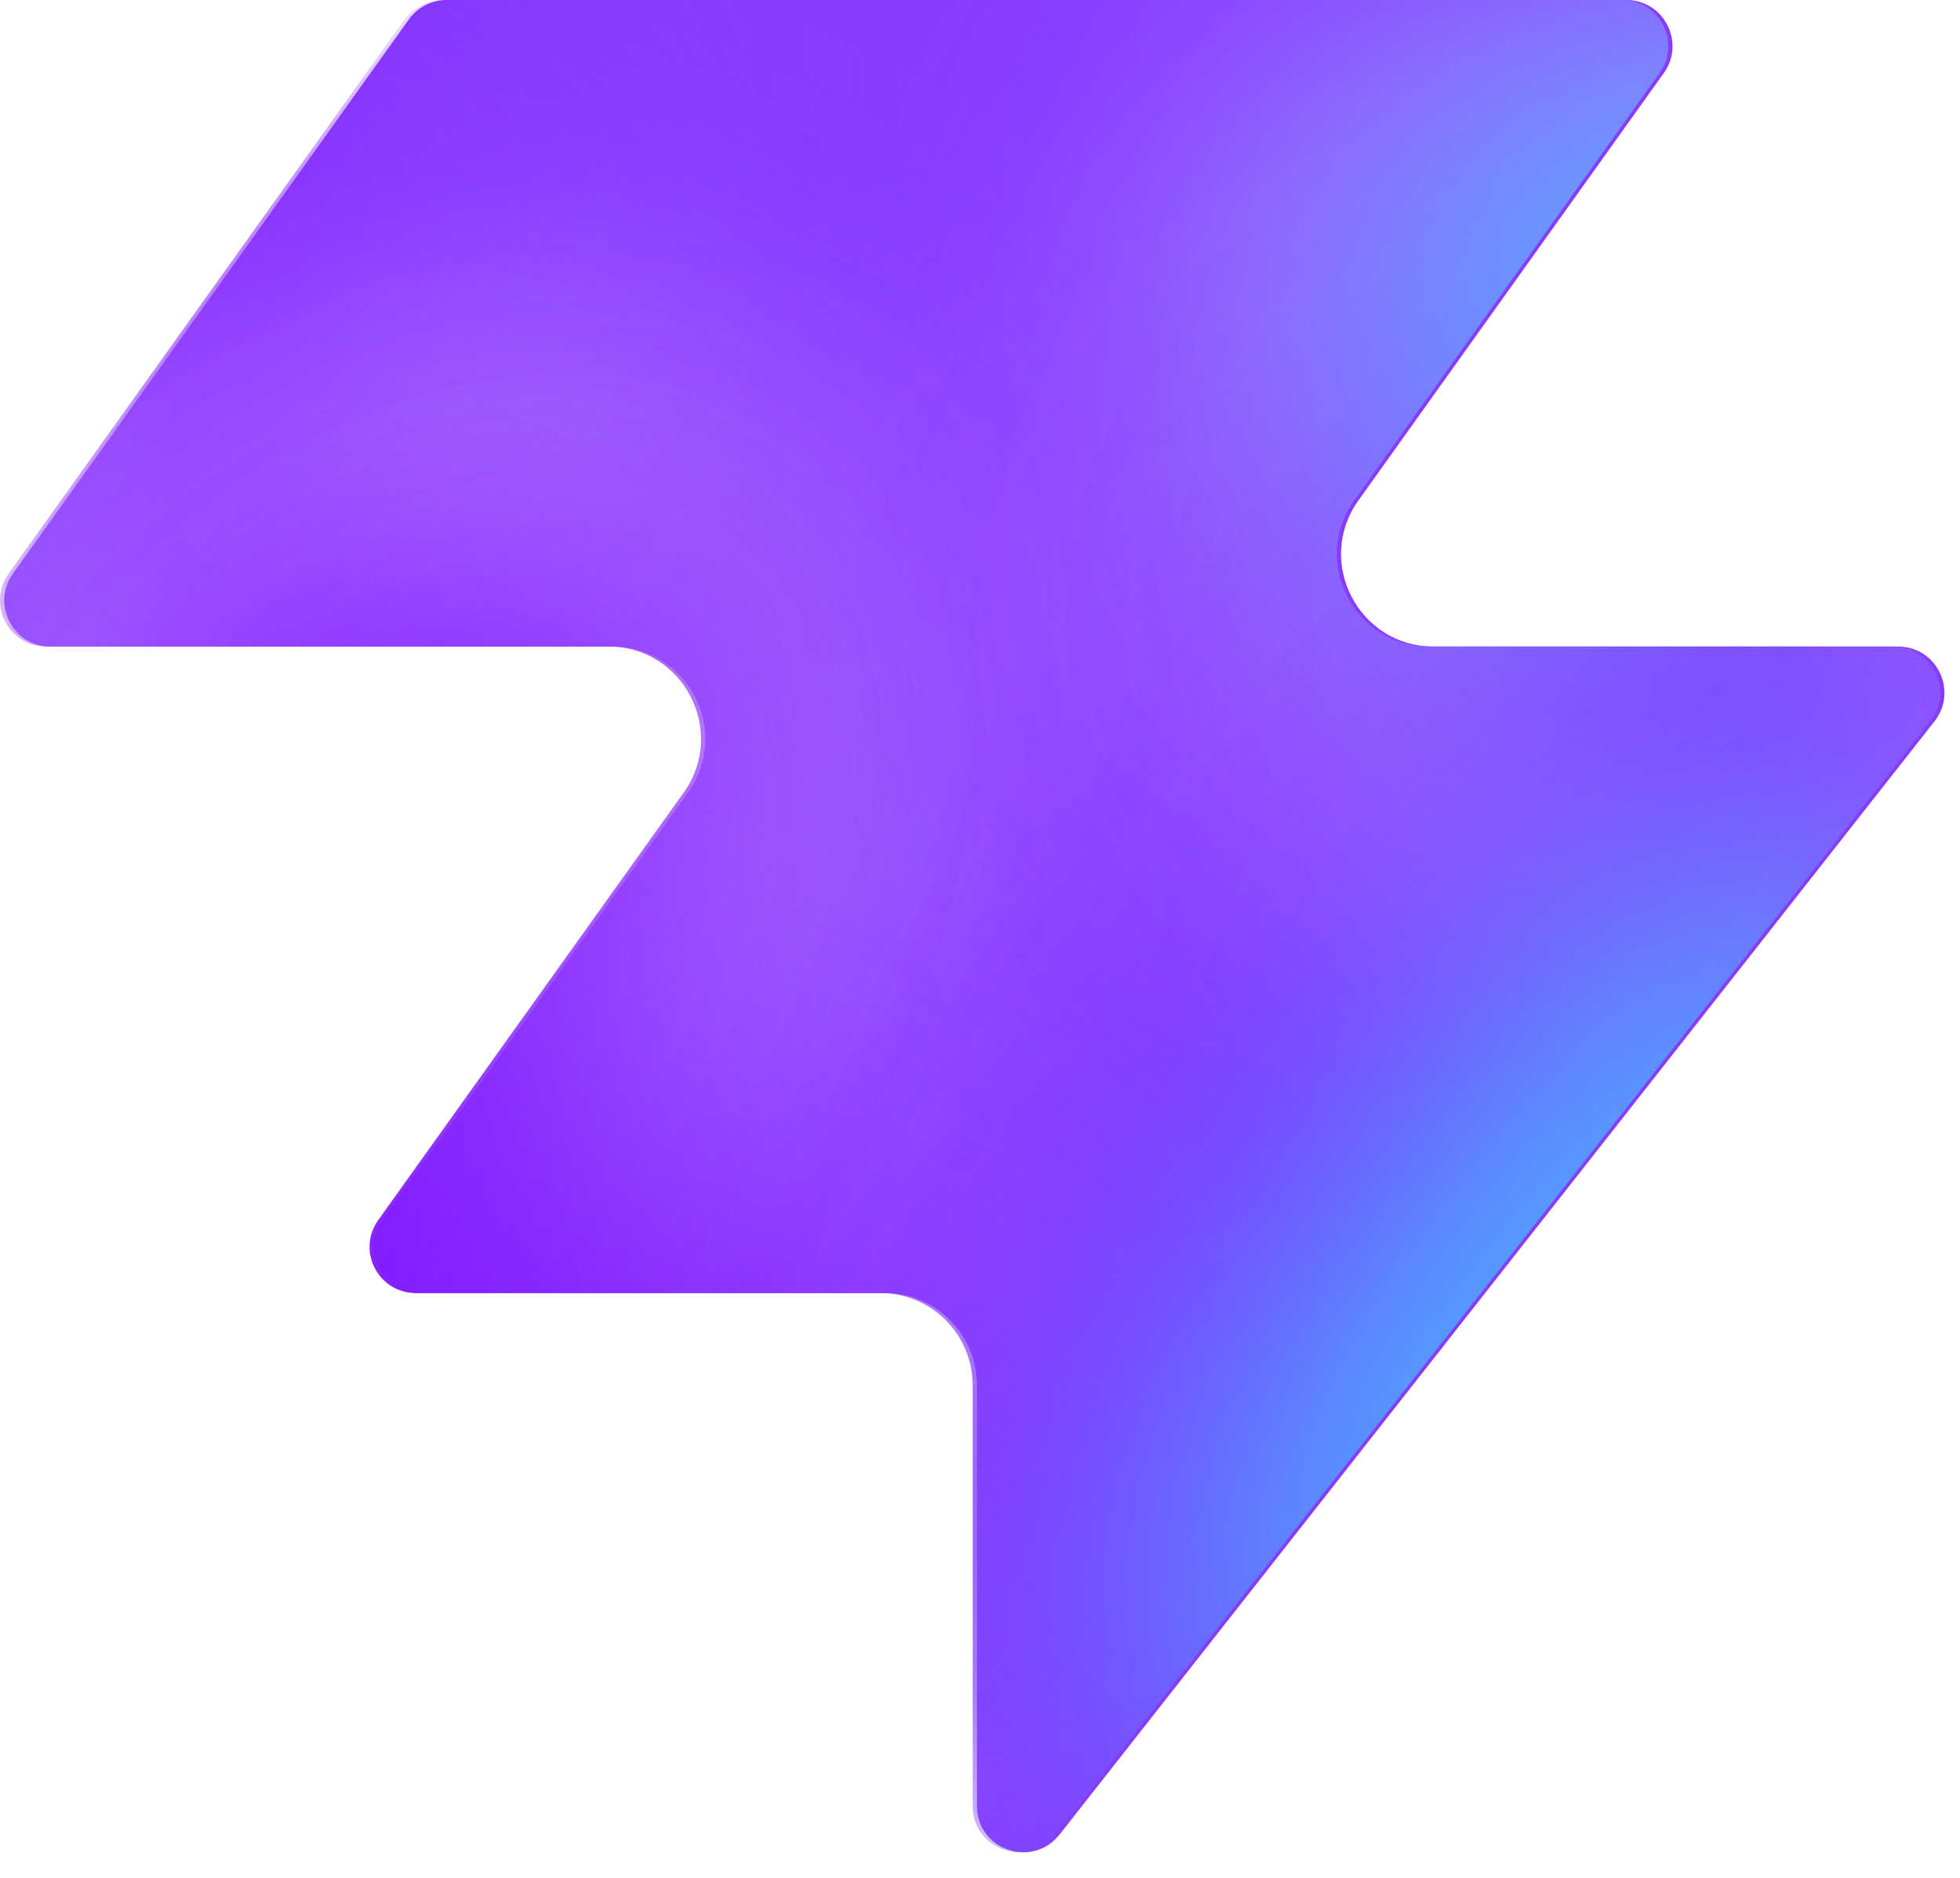
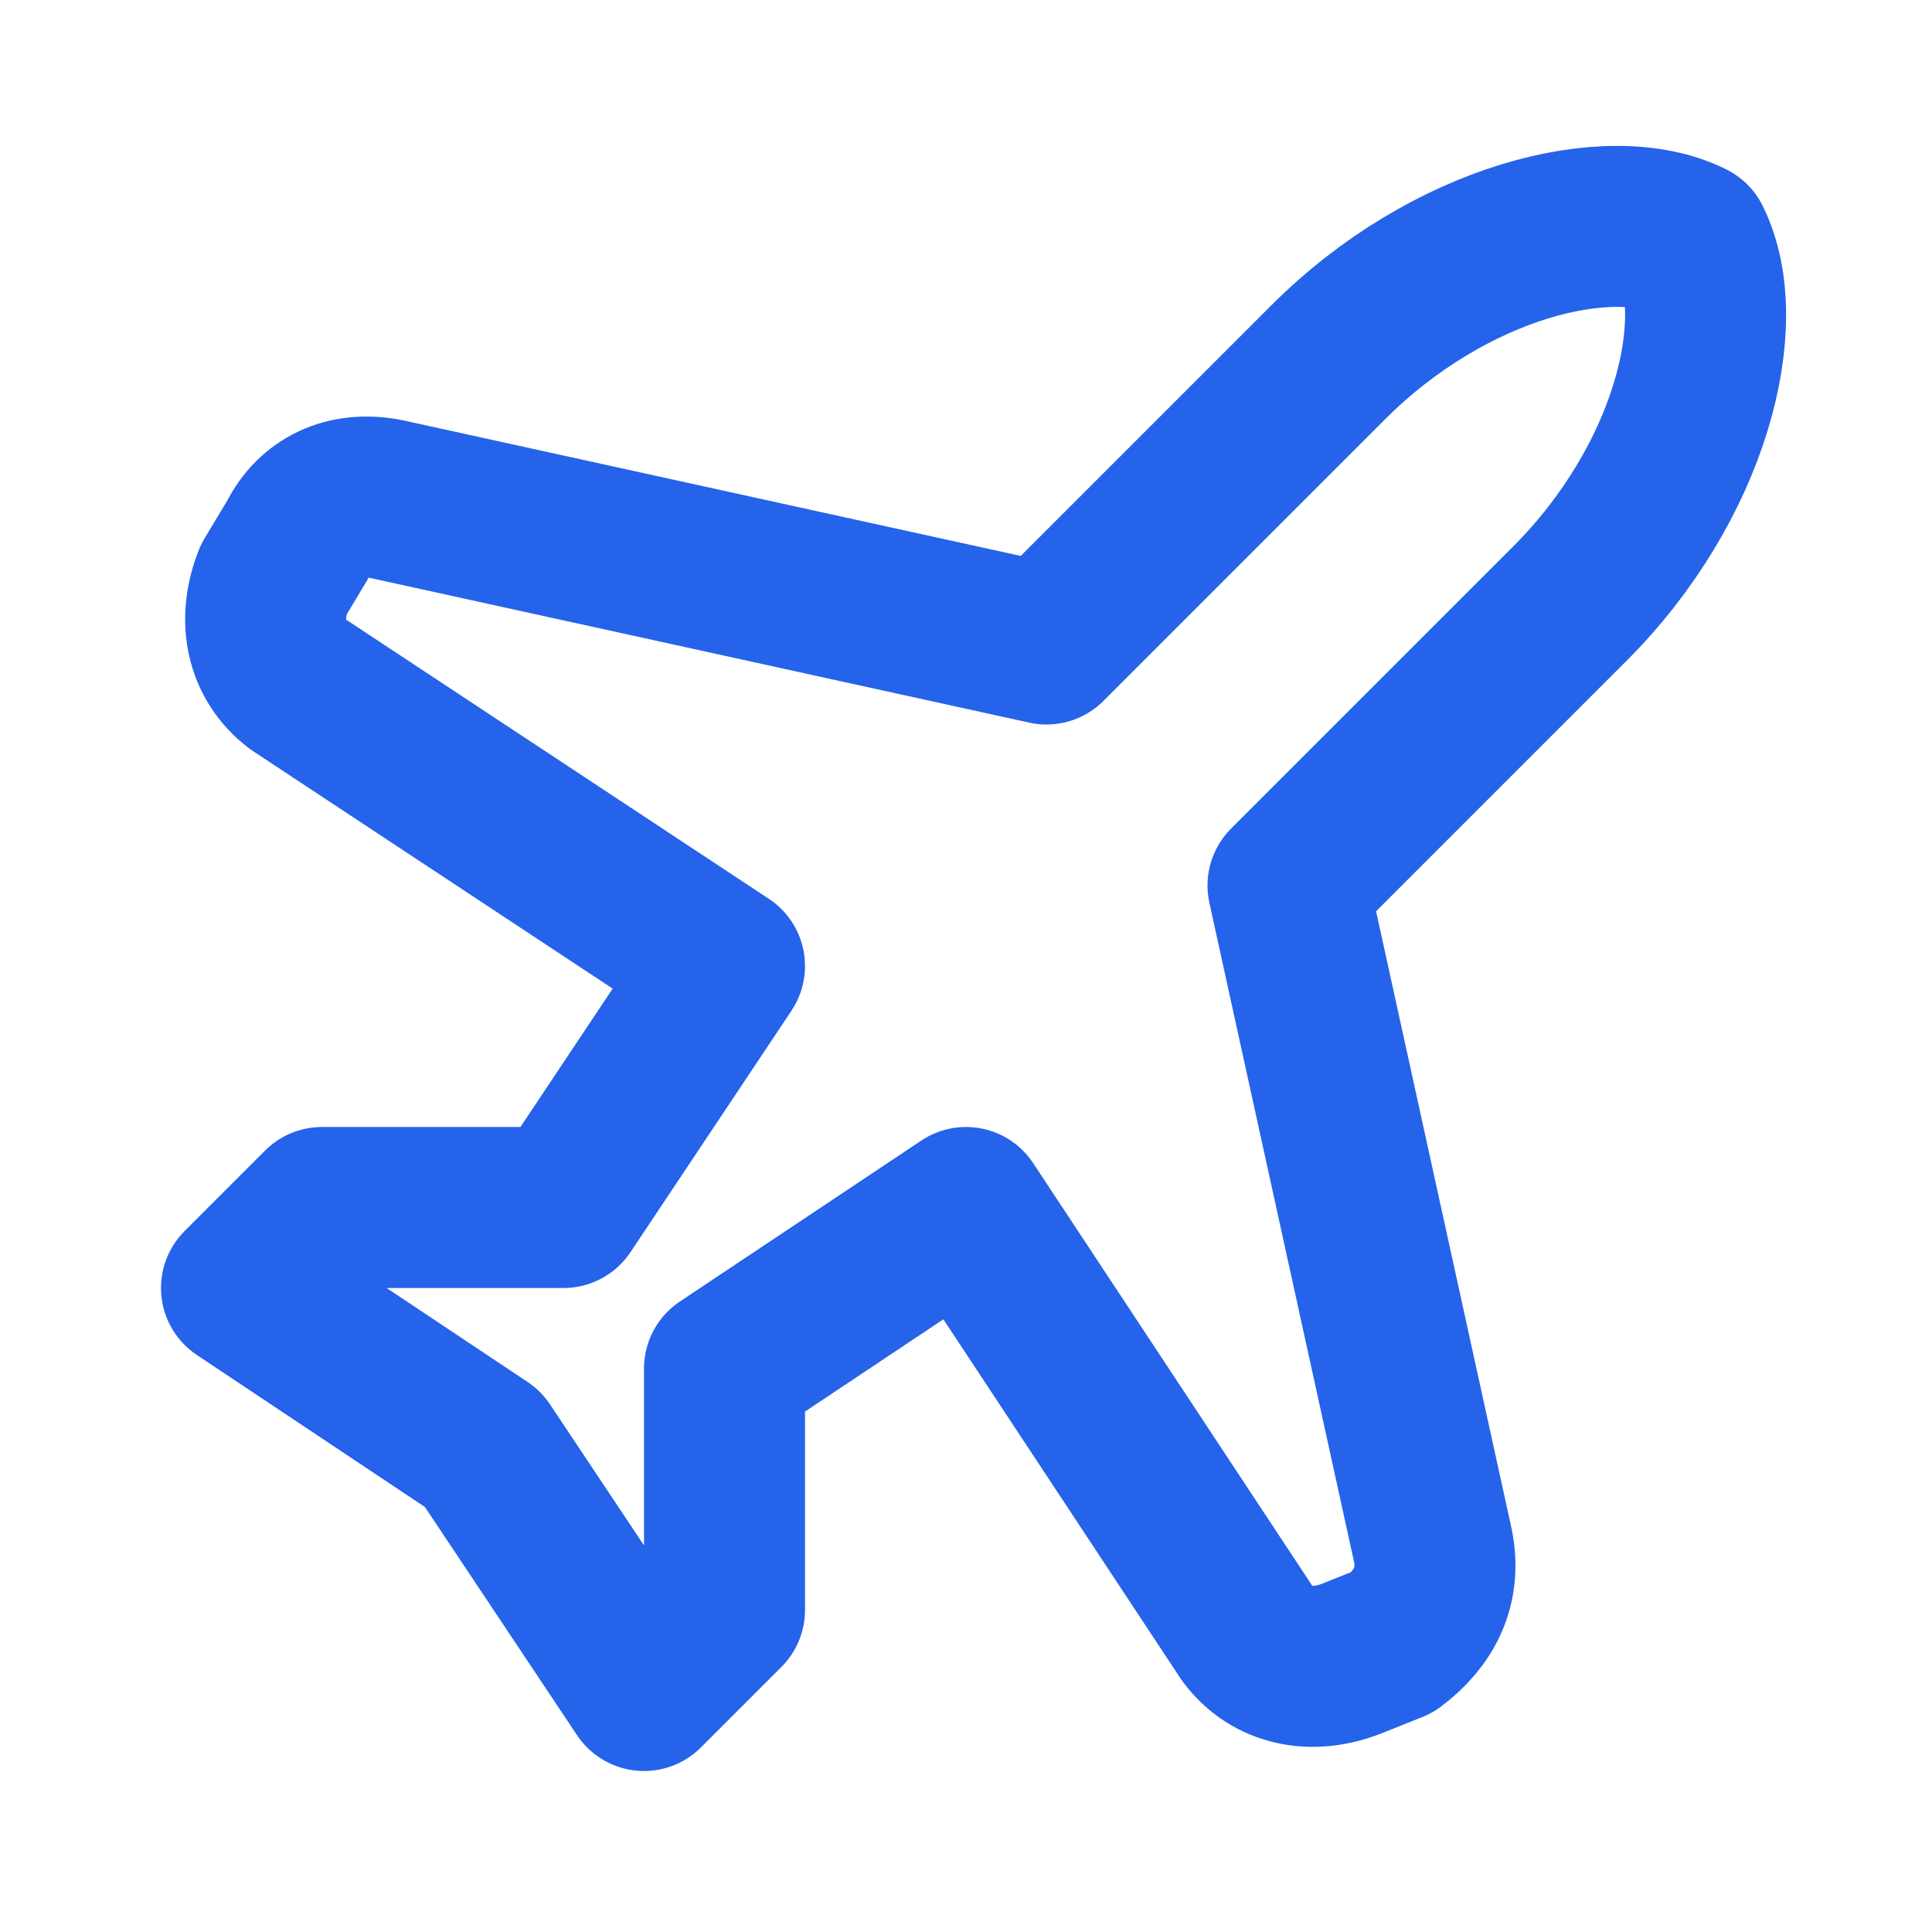
- <svg xmlns="http://www.w3.org/2000/svg" width="48" height="46" fill="none" viewBox="0 0 48 46">
-   <path fill="#863bff" d="M25.946 44.938c-.664.845-2.021.375-2.021-.698V33.937a2.26 2.26 0 0 0-2.262-2.262H10.287c-.92 0-1.456-1.04-.92-1.788l7.48-10.471c1.07-1.497 0-3.578-1.842-3.578H1.237c-.92 0-1.456-1.04-.92-1.788L10.013.474c.214-.297.556-.474.92-.474h28.894c.92 0 1.456 1.04.92 1.788l-7.48 10.471c-1.07 1.498 0 3.579 1.842 3.579h11.377c.943 0 1.473 1.088.89 1.83L25.947 44.94z" style="fill:#863bff;fill:color(display-p3 .525 .23 1);fill-opacity:1" />
-   <mask id="a" width="48" height="46" x="0" y="0" maskUnits="userSpaceOnUse" style="mask-type:alpha">
-     <path fill="#000" d="M25.842 44.938c-.664.844-2.021.375-2.021-.698V33.937a2.26 2.26 0 0 0-2.262-2.262H10.183c-.92 0-1.456-1.04-.92-1.788l7.48-10.471c1.07-1.498 0-3.579-1.842-3.579H1.133c-.92 0-1.456-1.04-.92-1.787L9.91.473c.214-.297.556-.474.92-.474h28.894c.92 0 1.456 1.04.92 1.788l-7.48 10.471c-1.07 1.498 0 3.578 1.842 3.578h11.377c.943 0 1.473 1.088.89 1.832L25.843 44.94z" style="fill:#000;fill-opacity:1" />
-   </mask>
-   <g mask="url(#a)">
-     <g filter="url(#b)">
-       <ellipse cx="5.508" cy="14.704" fill="#ede6ff" rx="5.508" ry="14.704" style="fill:#ede6ff;fill:color(display-p3 .927 .903 1);fill-opacity:1" transform="matrix(.00324 1 1 -.00324 -4.47 31.516)" />
-     </g>
-     <g filter="url(#c)">
-       <ellipse cx="10.399" cy="29.851" fill="#ede6ff" rx="10.399" ry="29.851" style="fill:#ede6ff;fill:color(display-p3 .927 .903 1);fill-opacity:1" transform="matrix(.00324 1 1 -.00324 -39.328 7.883)" />
-     </g>
-     <g filter="url(#d)">
-       <ellipse cx="5.508" cy="30.487" fill="#7e14ff" rx="5.508" ry="30.487" style="fill:#7e14ff;fill:color(display-p3 .492 .077 1);fill-opacity:1" transform="rotate(89.814 -25.913 -14.639)scale(1 -1)" />
-     </g>
-     <g filter="url(#e)">
-       <ellipse cx="5.508" cy="30.599" fill="#7e14ff" rx="5.508" ry="30.599" style="fill:#7e14ff;fill:color(display-p3 .492 .077 1);fill-opacity:1" transform="rotate(89.814 -32.644 -3.334)scale(1 -1)" />
-     </g>
-     <g filter="url(#f)">
-       <ellipse cx="5.508" cy="30.599" fill="#7e14ff" rx="5.508" ry="30.599" style="fill:#7e14ff;fill:color(display-p3 .492 .077 1);fill-opacity:1" transform="matrix(.00324 1 1 -.00324 -34.34 30.47)" />
-     </g>
-     <g filter="url(#g)">
-       <ellipse cx="14.072" cy="22.078" fill="#ede6ff" rx="14.072" ry="22.078" style="fill:#ede6ff;fill:color(display-p3 .927 .903 1);fill-opacity:1" transform="rotate(93.35 24.506 48.493)scale(-1 1)" />
-     </g>
-     <g filter="url(#h)">
-       <ellipse cx="3.47" cy="21.501" fill="#7e14ff" rx="3.47" ry="21.501" style="fill:#7e14ff;fill:color(display-p3 .492 .077 1);fill-opacity:1" transform="rotate(89.009 28.708 47.59)scale(-1 1)" />
-     </g>
-     <g filter="url(#i)">
-       <ellipse cx="3.47" cy="21.501" fill="#7e14ff" rx="3.47" ry="21.501" style="fill:#7e14ff;fill:color(display-p3 .492 .077 1);fill-opacity:1" transform="rotate(89.009 28.708 47.59)scale(-1 1)" />
-     </g>
-     <g filter="url(#j)">
-       <ellipse cx=".387" cy="8.972" fill="#7e14ff" rx="4.407" ry="29.108" style="fill:#7e14ff;fill:color(display-p3 .492 .077 1);fill-opacity:1" transform="rotate(39.51 .387 8.972)" />
-     </g>
-     <g filter="url(#k)">
-       <ellipse cx="47.523" cy="-6.092" fill="#7e14ff" rx="4.407" ry="29.108" style="fill:#7e14ff;fill:color(display-p3 .492 .077 1);fill-opacity:1" transform="rotate(37.892 47.523 -6.092)" />
-     </g>
-     <g filter="url(#l)">
-       <ellipse cx="41.412" cy="6.333" fill="#47bfff" rx="5.971" ry="9.665" style="fill:#47bfff;fill:color(display-p3 .28 .748 1);fill-opacity:1" transform="rotate(37.892 41.412 6.333)" />
-     </g>
-     <g filter="url(#m)">
-       <ellipse cx="-1.879" cy="38.332" fill="#7e14ff" rx="4.407" ry="29.108" style="fill:#7e14ff;fill:color(display-p3 .492 .077 1);fill-opacity:1" transform="rotate(37.892 -1.88 38.332)" />
-     </g>
-     <g filter="url(#n)">
-       <ellipse cx="-1.879" cy="38.332" fill="#7e14ff" rx="4.407" ry="29.108" style="fill:#7e14ff;fill:color(display-p3 .492 .077 1);fill-opacity:1" transform="rotate(37.892 -1.88 38.332)" />
-     </g>
-     <g filter="url(#o)">
-       <ellipse cx="35.651" cy="29.907" fill="#7e14ff" rx="4.407" ry="29.108" style="fill:#7e14ff;fill:color(display-p3 .492 .077 1);fill-opacity:1" transform="rotate(37.892 35.651 29.907)" />
-     </g>
-     <g filter="url(#p)">
-       <ellipse cx="38.418" cy="32.4" fill="#47bfff" rx="5.971" ry="15.297" style="fill:#47bfff;fill:color(display-p3 .28 .748 1);fill-opacity:1" transform="rotate(37.892 38.418 32.4)" />
-     </g>
-   </g>
-   <defs>
-     <filter id="b" width="60.045" height="41.654" x="-19.77" y="16.149" color-interpolation-filters="sRGB" filterUnits="userSpaceOnUse">
-       <feFlood flood-opacity="0" result="BackgroundImageFix" />
-       <feBlend in="SourceGraphic" in2="BackgroundImageFix" result="shape" />
-       <feGaussianBlur result="effect1_foregroundBlur_2002_17158" stdDeviation="7.659" />
-     </filter>
-     <filter id="c" width="90.34" height="51.437" x="-54.613" y="-7.533" color-interpolation-filters="sRGB" filterUnits="userSpaceOnUse">
-       <feFlood flood-opacity="0" result="BackgroundImageFix" />
-       <feBlend in="SourceGraphic" in2="BackgroundImageFix" result="shape" />
-       <feGaussianBlur result="effect1_foregroundBlur_2002_17158" stdDeviation="7.659" />
-     </filter>
-     <filter id="d" width="79.355" height="29.4" x="-49.64" y="2.03" color-interpolation-filters="sRGB" filterUnits="userSpaceOnUse">
-       <feFlood flood-opacity="0" result="BackgroundImageFix" />
-       <feBlend in="SourceGraphic" in2="BackgroundImageFix" result="shape" />
-       <feGaussianBlur result="effect1_foregroundBlur_2002_17158" stdDeviation="4.596" />
-     </filter>
-     <filter id="e" width="79.579" height="29.4" x="-45.045" y="20.029" color-interpolation-filters="sRGB" filterUnits="userSpaceOnUse">
-       <feFlood flood-opacity="0" result="BackgroundImageFix" />
-       <feBlend in="SourceGraphic" in2="BackgroundImageFix" result="shape" />
-       <feGaussianBlur result="effect1_foregroundBlur_2002_17158" stdDeviation="4.596" />
-     </filter>
-     <filter id="f" width="79.579" height="29.4" x="-43.513" y="21.178" color-interpolation-filters="sRGB" filterUnits="userSpaceOnUse">
-       <feFlood flood-opacity="0" result="BackgroundImageFix" />
-       <feBlend in="SourceGraphic" in2="BackgroundImageFix" result="shape" />
-       <feGaussianBlur result="effect1_foregroundBlur_2002_17158" stdDeviation="4.596" />
-     </filter>
-     <filter id="g" width="74.749" height="58.852" x="15.756" y="-17.901" color-interpolation-filters="sRGB" filterUnits="userSpaceOnUse">
-       <feFlood flood-opacity="0" result="BackgroundImageFix" />
-       <feBlend in="SourceGraphic" in2="BackgroundImageFix" result="shape" />
-       <feGaussianBlur result="effect1_foregroundBlur_2002_17158" stdDeviation="7.659" />
-     </filter>
-     <filter id="h" width="61.377" height="25.362" x="23.548" y="2.284" color-interpolation-filters="sRGB" filterUnits="userSpaceOnUse">
-       <feFlood flood-opacity="0" result="BackgroundImageFix" />
-       <feBlend in="SourceGraphic" in2="BackgroundImageFix" result="shape" />
-       <feGaussianBlur result="effect1_foregroundBlur_2002_17158" stdDeviation="4.596" />
-     </filter>
-     <filter id="i" width="61.377" height="25.362" x="23.548" y="2.284" color-interpolation-filters="sRGB" filterUnits="userSpaceOnUse">
-       <feFlood flood-opacity="0" result="BackgroundImageFix" />
-       <feBlend in="SourceGraphic" in2="BackgroundImageFix" result="shape" />
-       <feGaussianBlur result="effect1_foregroundBlur_2002_17158" stdDeviation="4.596" />
-     </filter>
-     <filter id="j" width="56.045" height="63.649" x="-27.636" y="-22.853" color-interpolation-filters="sRGB" filterUnits="userSpaceOnUse">
-       <feFlood flood-opacity="0" result="BackgroundImageFix" />
-       <feBlend in="SourceGraphic" in2="BackgroundImageFix" result="shape" />
-       <feGaussianBlur result="effect1_foregroundBlur_2002_17158" stdDeviation="4.596" />
-     </filter>
-     <filter id="k" width="54.814" height="64.646" x="20.116" y="-38.415" color-interpolation-filters="sRGB" filterUnits="userSpaceOnUse">
-       <feFlood flood-opacity="0" result="BackgroundImageFix" />
-       <feBlend in="SourceGraphic" in2="BackgroundImageFix" result="shape" />
-       <feGaussianBlur result="effect1_foregroundBlur_2002_17158" stdDeviation="4.596" />
-     </filter>
-     <filter id="l" width="33.541" height="35.313" x="24.641" y="-11.323" color-interpolation-filters="sRGB" filterUnits="userSpaceOnUse">
-       <feFlood flood-opacity="0" result="BackgroundImageFix" />
-       <feBlend in="SourceGraphic" in2="BackgroundImageFix" result="shape" />
-       <feGaussianBlur result="effect1_foregroundBlur_2002_17158" stdDeviation="4.596" />
-     </filter>
-     <filter id="m" width="54.814" height="64.646" x="-29.286" y="6.009" color-interpolation-filters="sRGB" filterUnits="userSpaceOnUse">
-       <feFlood flood-opacity="0" result="BackgroundImageFix" />
-       <feBlend in="SourceGraphic" in2="BackgroundImageFix" result="shape" />
-       <feGaussianBlur result="effect1_foregroundBlur_2002_17158" stdDeviation="4.596" />
-     </filter>
-     <filter id="n" width="54.814" height="64.646" x="-29.286" y="6.009" color-interpolation-filters="sRGB" filterUnits="userSpaceOnUse">
-       <feFlood flood-opacity="0" result="BackgroundImageFix" />
-       <feBlend in="SourceGraphic" in2="BackgroundImageFix" result="shape" />
-       <feGaussianBlur result="effect1_foregroundBlur_2002_17158" stdDeviation="4.596" />
-     </filter>
-     <filter id="o" width="54.814" height="64.646" x="8.244" y="-2.416" color-interpolation-filters="sRGB" filterUnits="userSpaceOnUse">
-       <feFlood flood-opacity="0" result="BackgroundImageFix" />
-       <feBlend in="SourceGraphic" in2="BackgroundImageFix" result="shape" />
-       <feGaussianBlur result="effect1_foregroundBlur_2002_17158" stdDeviation="4.596" />
-     </filter>
-     <filter id="p" width="39.409" height="43.623" x="18.713" y="10.588" color-interpolation-filters="sRGB" filterUnits="userSpaceOnUse">
-       <feFlood flood-opacity="0" result="BackgroundImageFix" />
-       <feBlend in="SourceGraphic" in2="BackgroundImageFix" result="shape" />
-       <feGaussianBlur result="effect1_foregroundBlur_2002_17158" stdDeviation="4.596" />
-     </filter>
-   </defs>
+ <svg xmlns="http://www.w3.org/2000/svg" viewBox="0 0 24 24" fill="none" stroke="#2563eb" stroke-width="2" stroke-linecap="round" stroke-linejoin="round">
+   <path d="M17.8 19.2L16 11l3.5-3.5C21 6 21.5 4 21 3c-1-.5-3 0-4.5 1.5L13 8 4.8 6.2c-.5-.1-.9.1-1.1.5l-.3.5c-.2.5-.1 1 .3 1.3L9 12l-2 3H4l-1 1 3 2 2 3 1-1v-3l3-2 3.5 5.3c.3.4.8.5 1.3.3l.5-.2c.4-.3.6-.7.5-1.2z" />
</svg>
